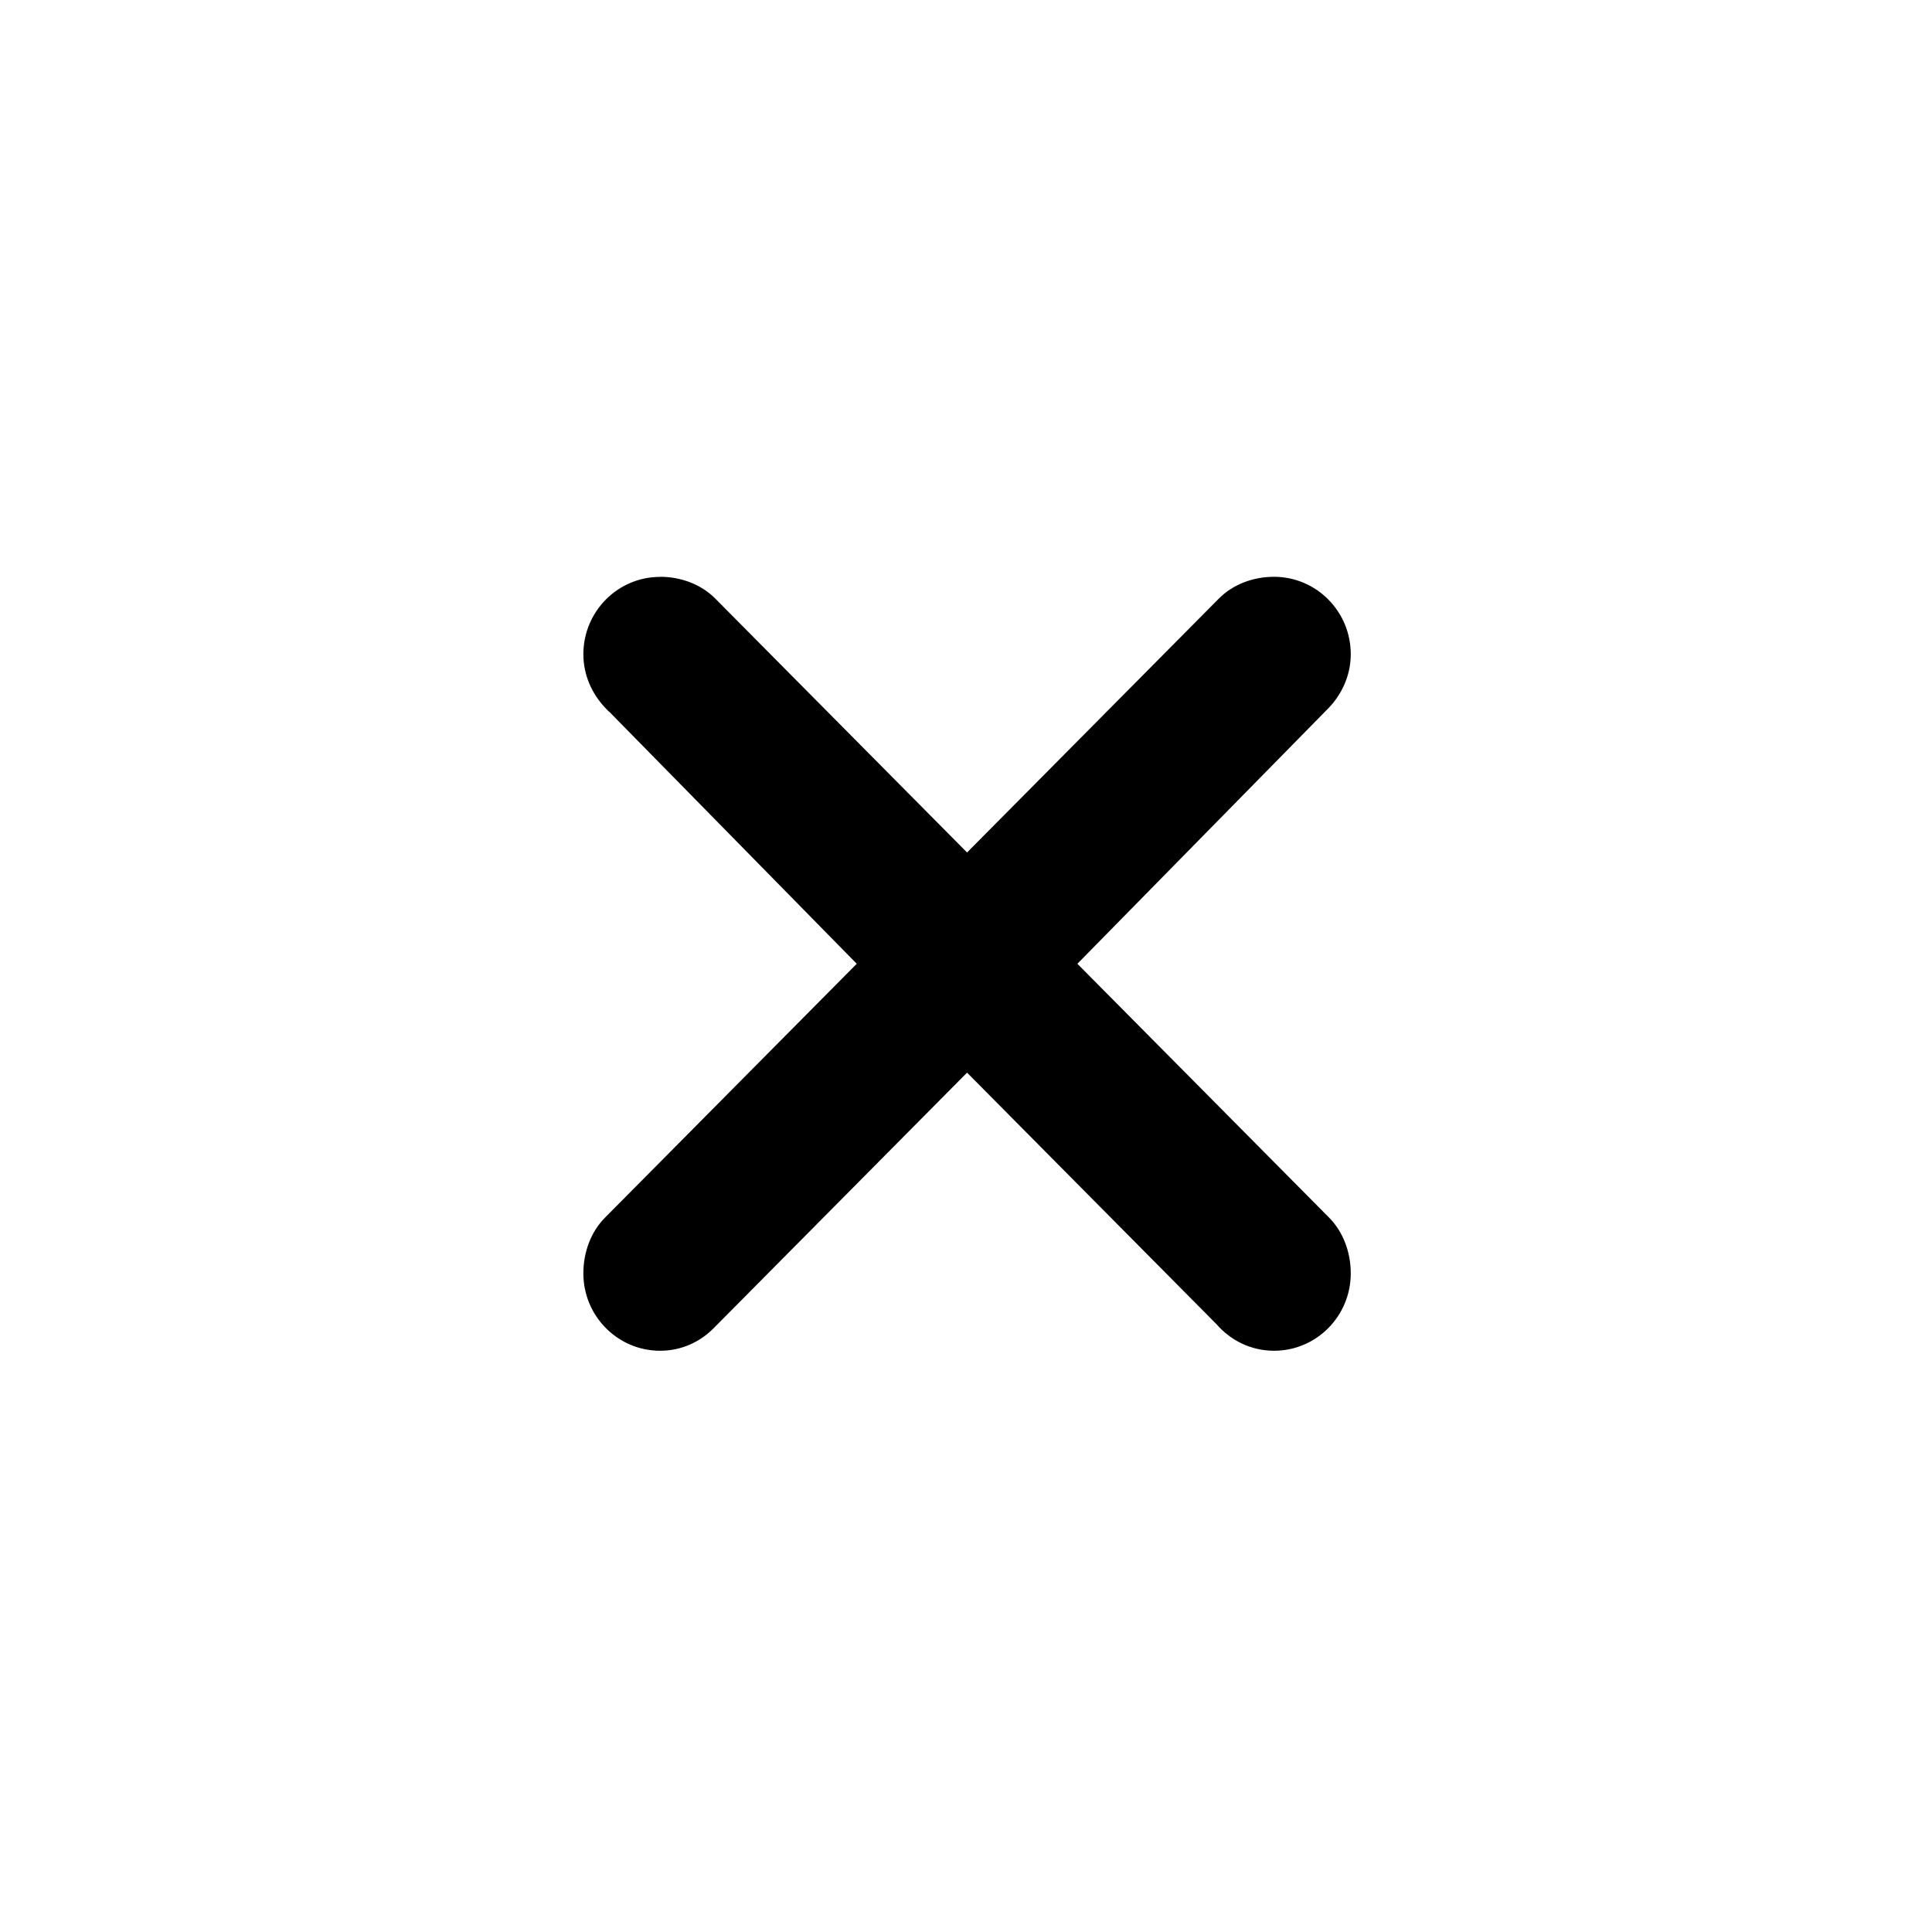
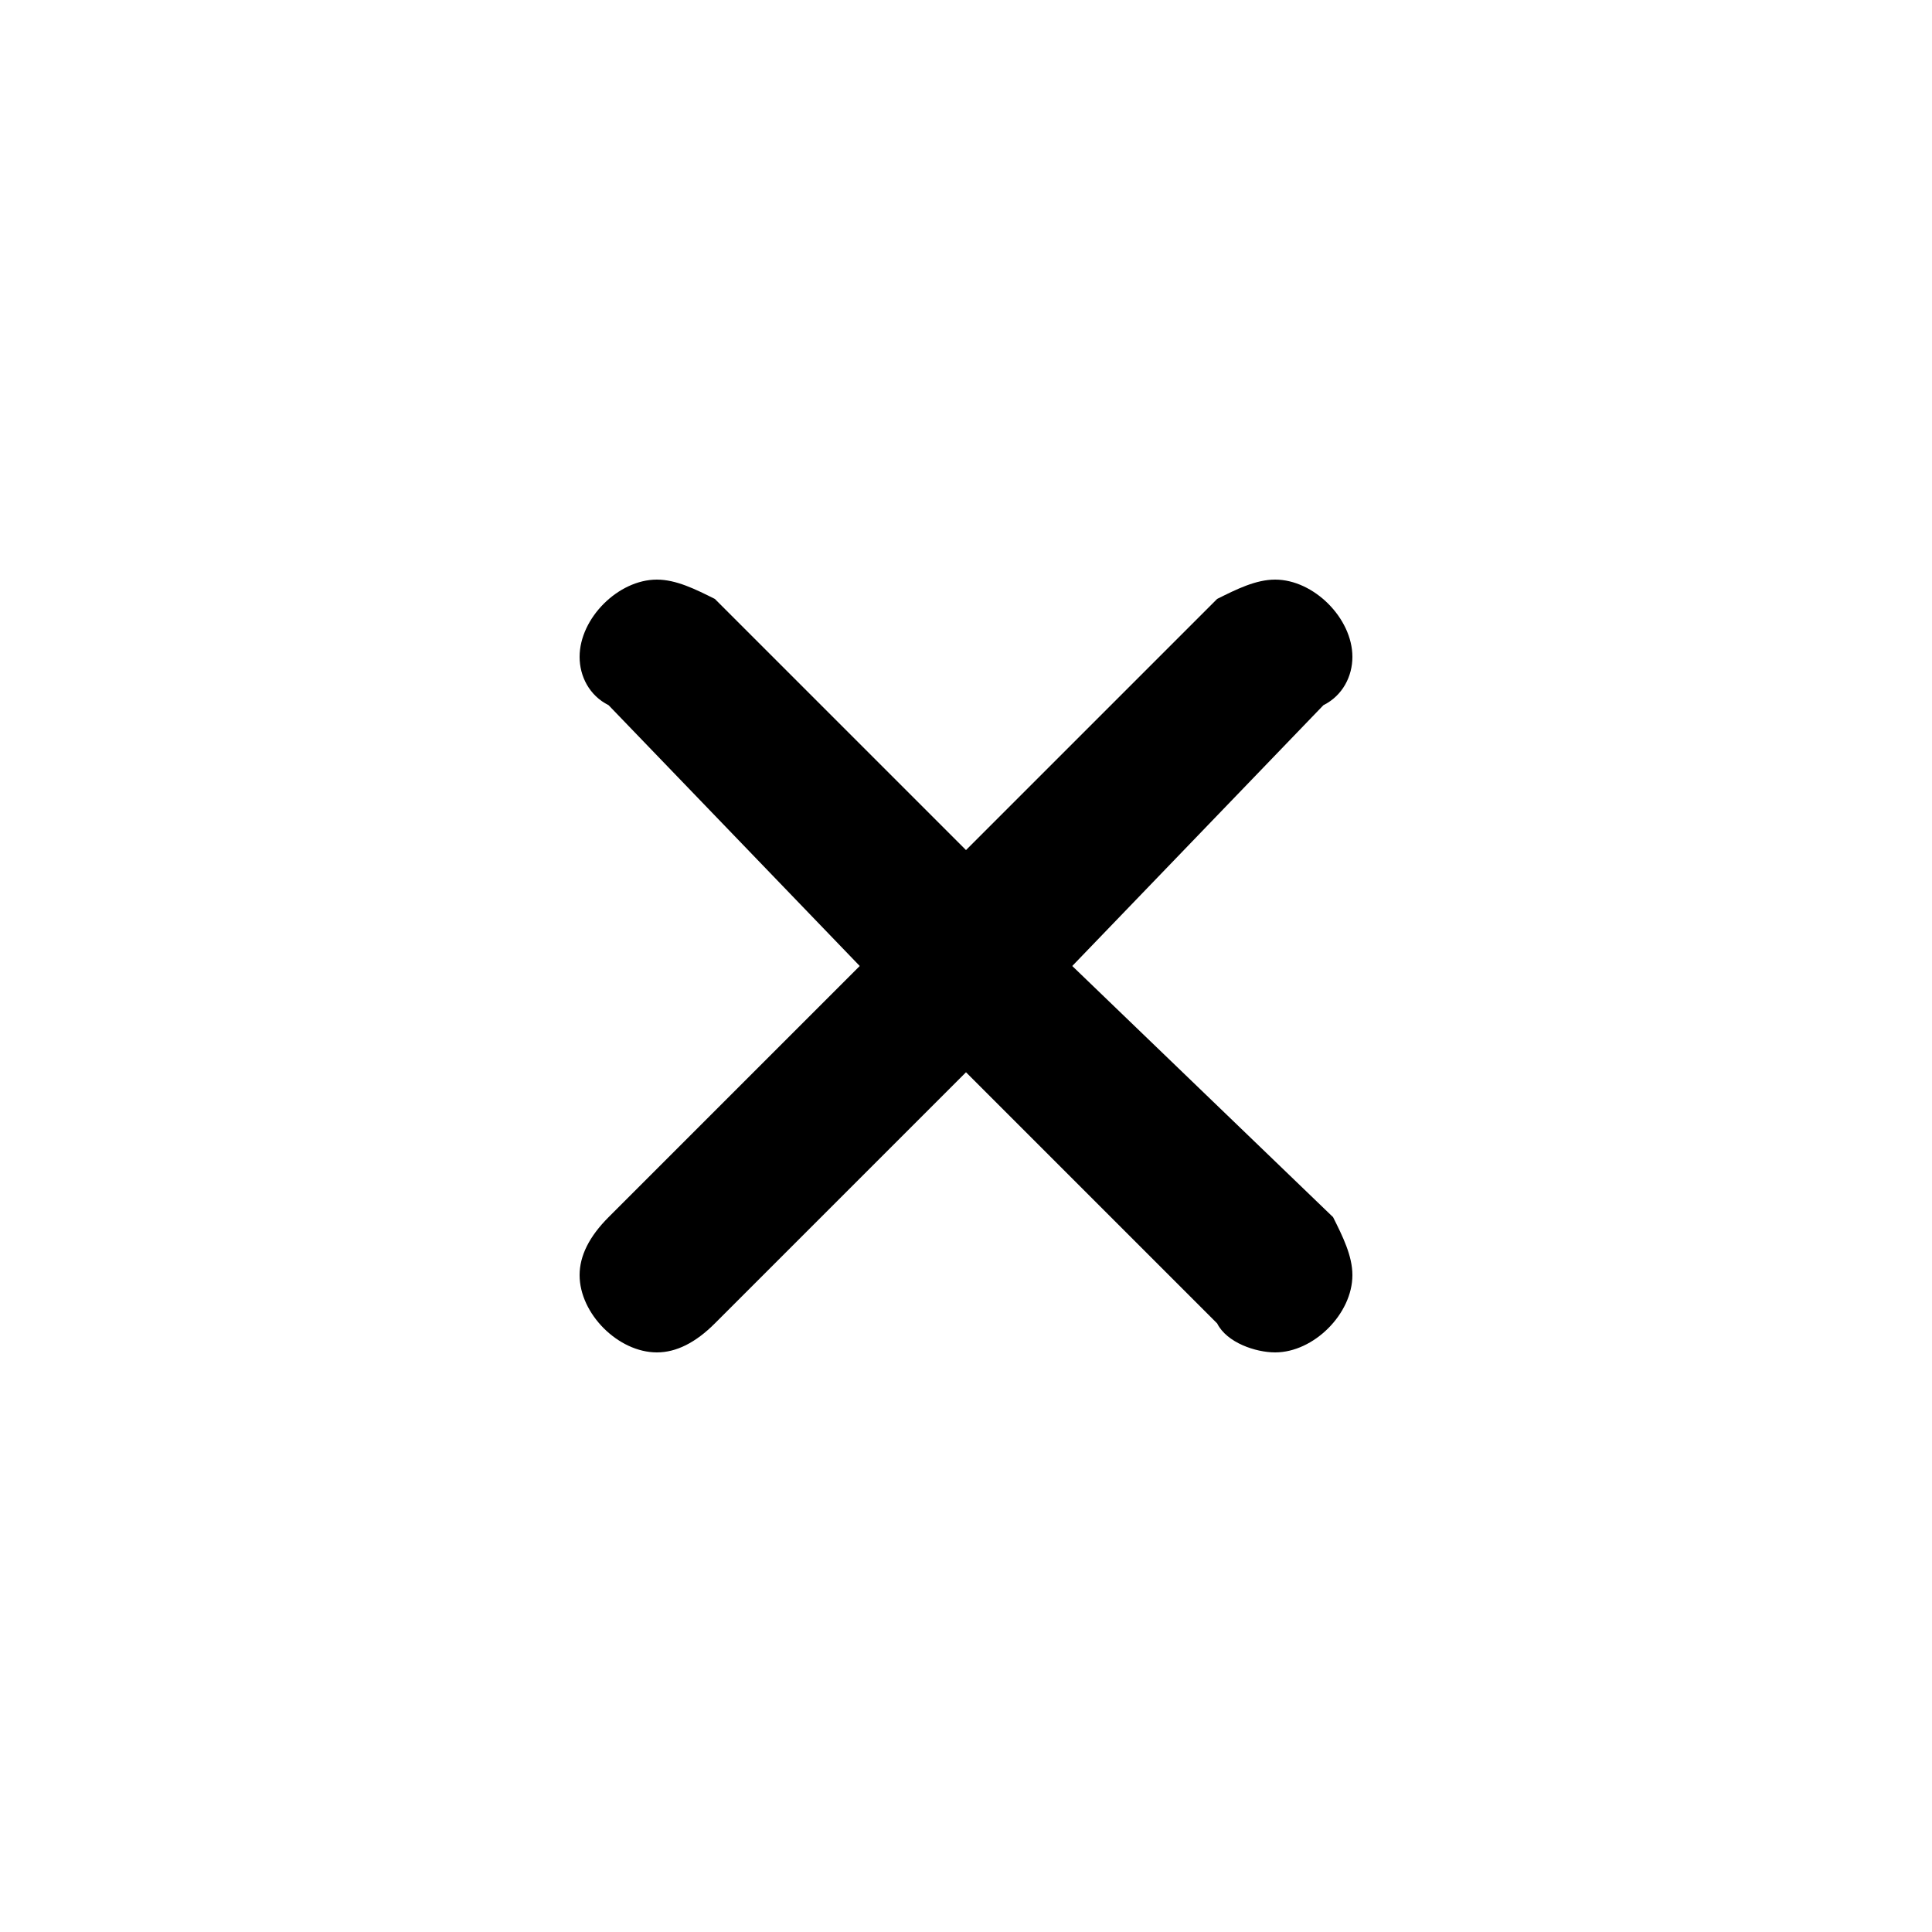
- <svg xmlns="http://www.w3.org/2000/svg" width="20" height="20" id="svg5738" version="1.1">
-   <defs id="defs5740" />
-   <g id="layer1" transform="translate(0,-1032.362)">
-     <path style="color:#000000;font-style:normal;font-variant:normal;font-weight:normal;font-stretch:normal;font-size:medium;line-height:normal;font-family:Sans;-inkscape-font-specification:Sans;text-indent:0;text-align:start;text-decoration:none;text-decoration-line:none;letter-spacing:normal;word-spacing:normal;text-transform:none;direction:ltr;block-progression:tb;writing-mode:lr-tb;baseline-shift:baseline;text-anchor:start;display:inline;overflow:visible;visibility:visible;fill:#000000;fill-opacity:1;fill-rule:nonzero;stroke:none;stroke-width:2;marker:none;enable-background:accumulate" d="m 6.833,1038.334 c -0.439,0 -0.794,0.359 -0.794,0.801 0,0.214 0.088,0.407 0.223,0.551 0.017,0.018 0.031,0.034 0.05,0.049 l 2.557,2.604 -2.607,2.629 c -0.144,0.145 -0.223,0.355 -0.223,0.576 0,0.442 0.356,0.801 0.794,0.801 0.227,0 0.426,-0.096 0.571,-0.25 l 2.607,-2.629 2.582,2.604 c 0.146,0.168 0.357,0.275 0.596,0.275 0.439,0 0.794,-0.359 0.794,-0.801 0,-0.221 -0.08,-0.431 -0.223,-0.576 l -2.607,-2.629 2.607,-2.654 c 0.135,-0.144 0.223,-0.337 0.223,-0.551 0,-0.442 -0.356,-0.801 -0.794,-0.801 -0.219,0 -0.427,0.08 -0.571,0.225 l -2.607,2.629 -2.607,-2.629 c -0.144,-0.145 -0.352,-0.225 -0.571,-0.225 z" id="path4364" />
-   </g>
+ <svg viewBox="0 0 20 20">
+   <path d="M6.8,6C6.4,6,6,6.4,6,6.8C6,7,6.1,7.2,6.3,7.3c0,0,0,0,0,0L8.9,10l-2.6,2.6C6.1,12.8,6,13,6,13.2C6,13.6,6.4,14,6.8,14  c0.2,0,0.4-0.1,0.6-0.3l2.6-2.6l2.6,2.6c0.1,0.2,0.4,0.3,0.6,0.3c0.4,0,0.8-0.4,0.8-0.8c0-0.2-0.1-0.4-0.2-0.6L11.1,10l2.6-2.7  C13.9,7.2,14,7,14,6.8C14,6.4,13.6,6,13.2,6c-0.2,0-0.4,0.1-0.6,0.2L10,8.8L7.4,6.2C7.2,6.1,7,6,6.8,6L6.8,6z" />
</svg>
